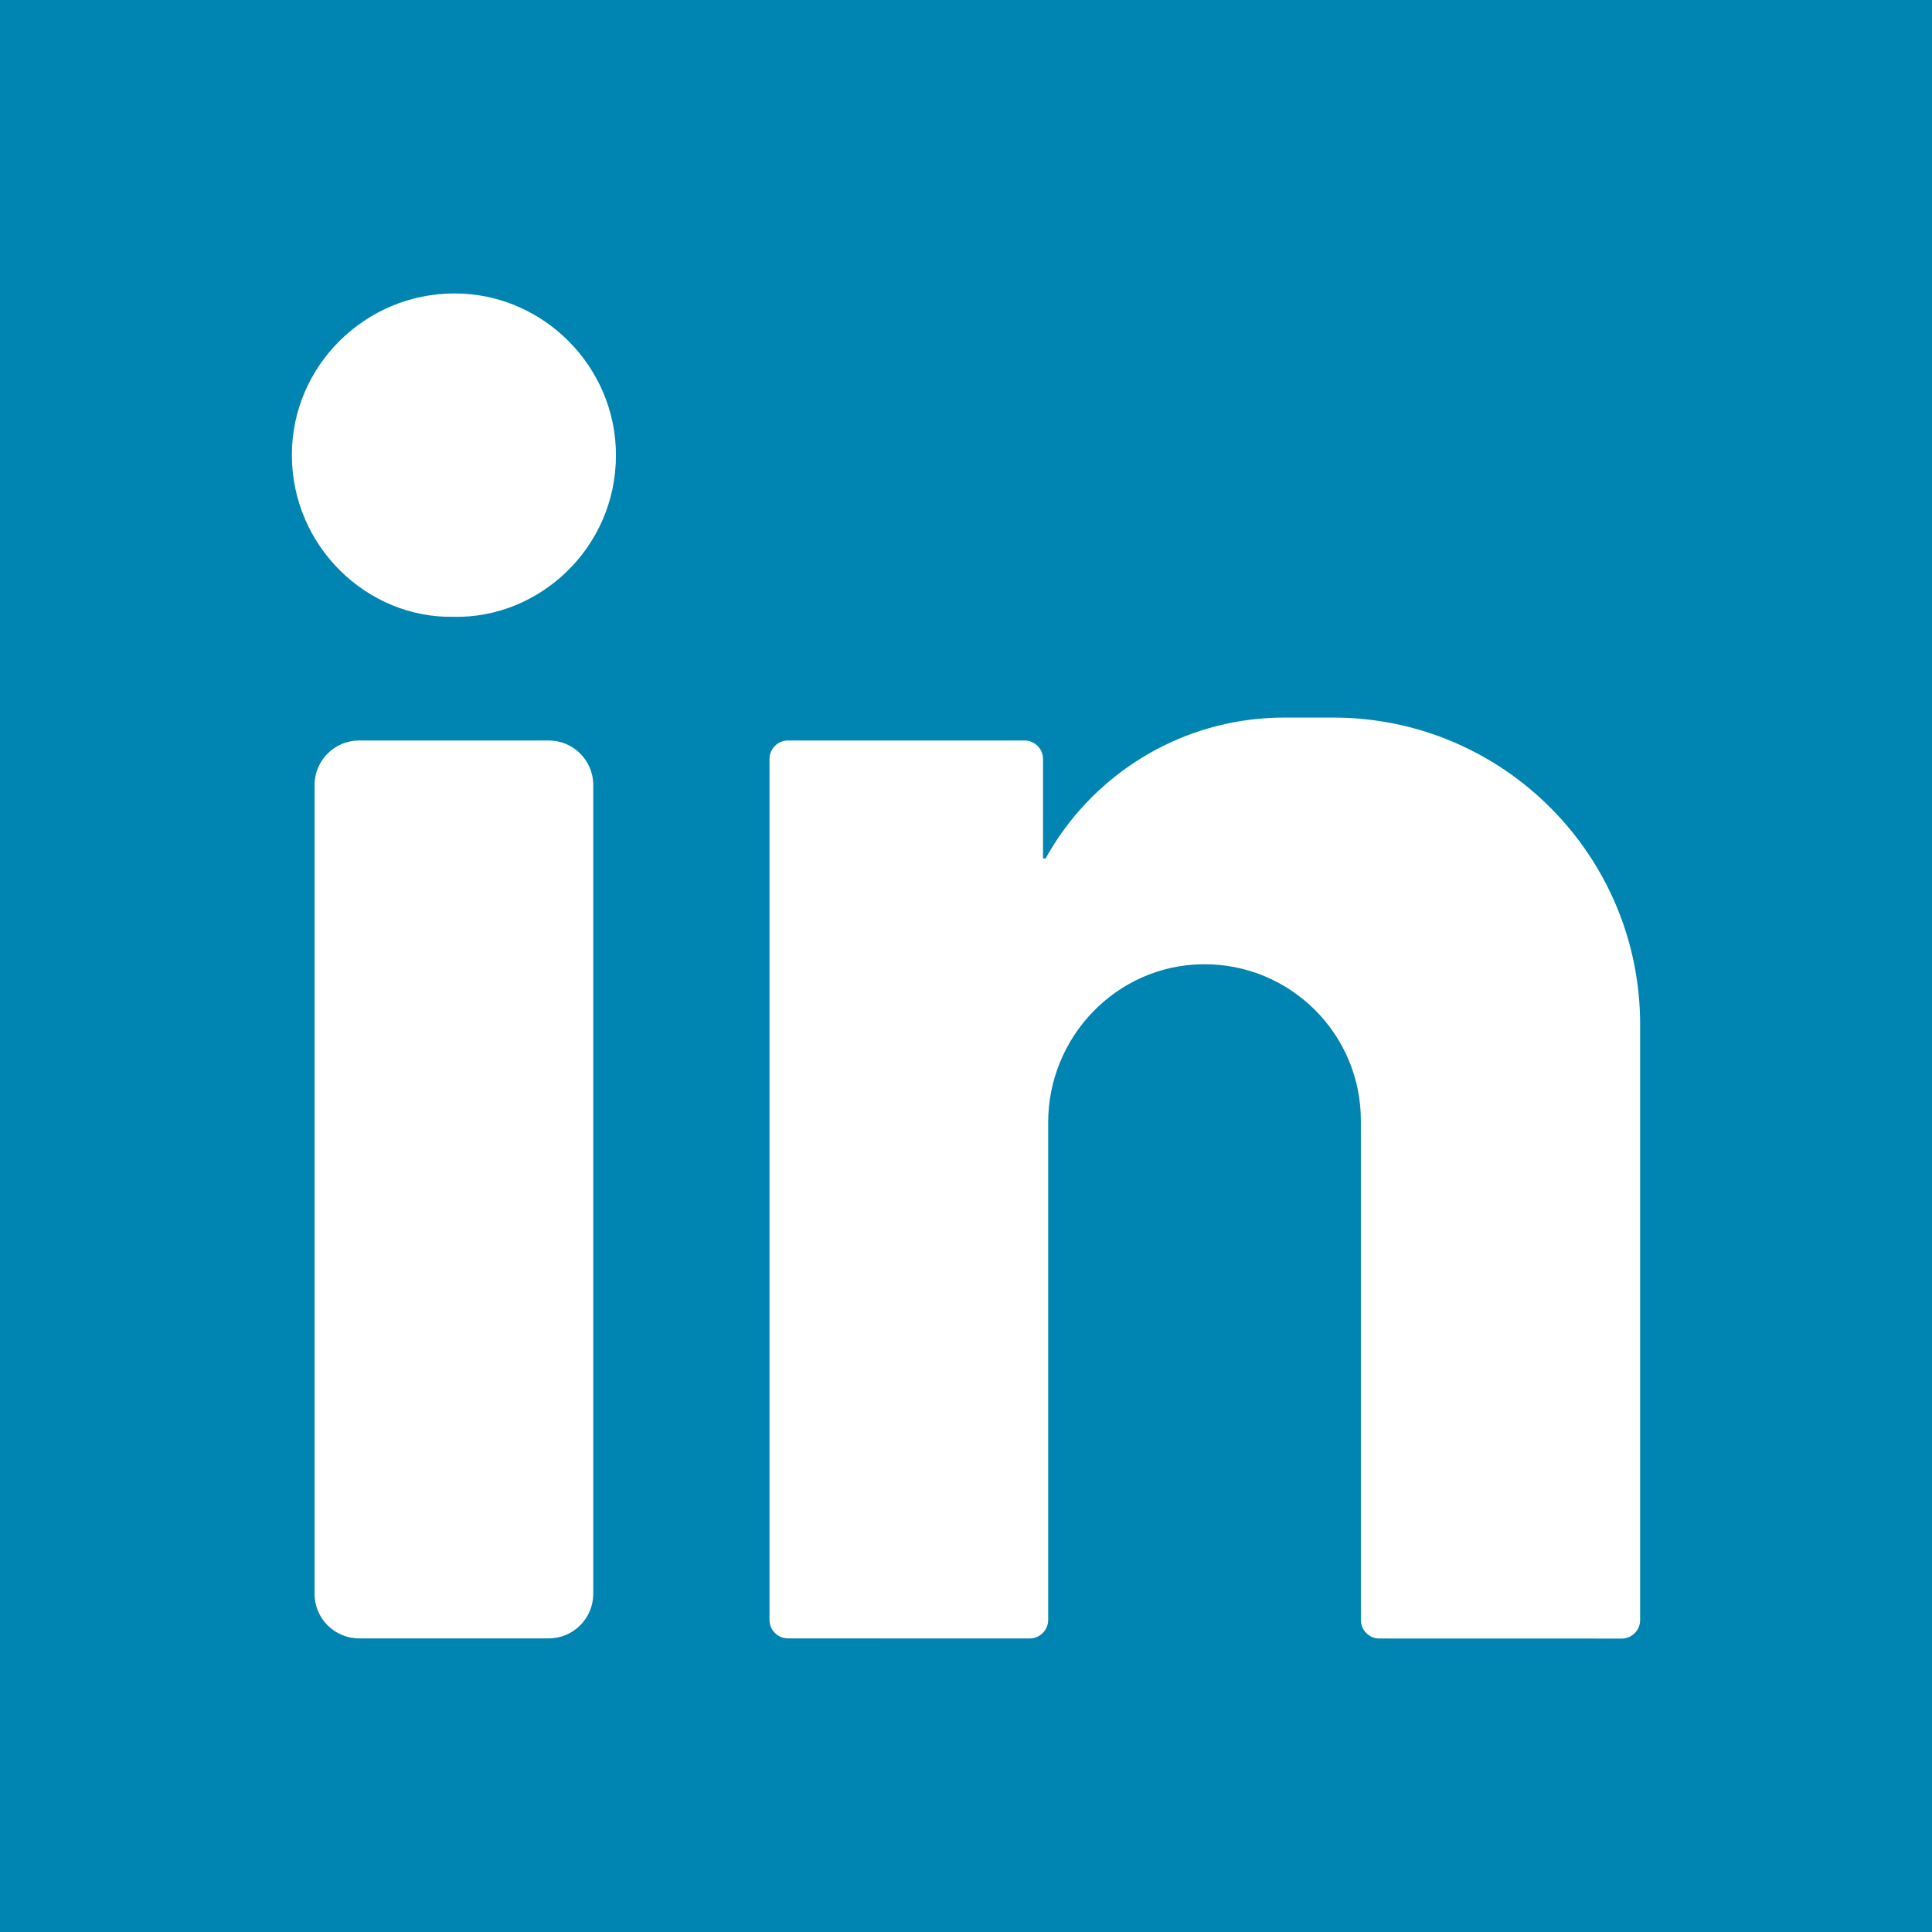
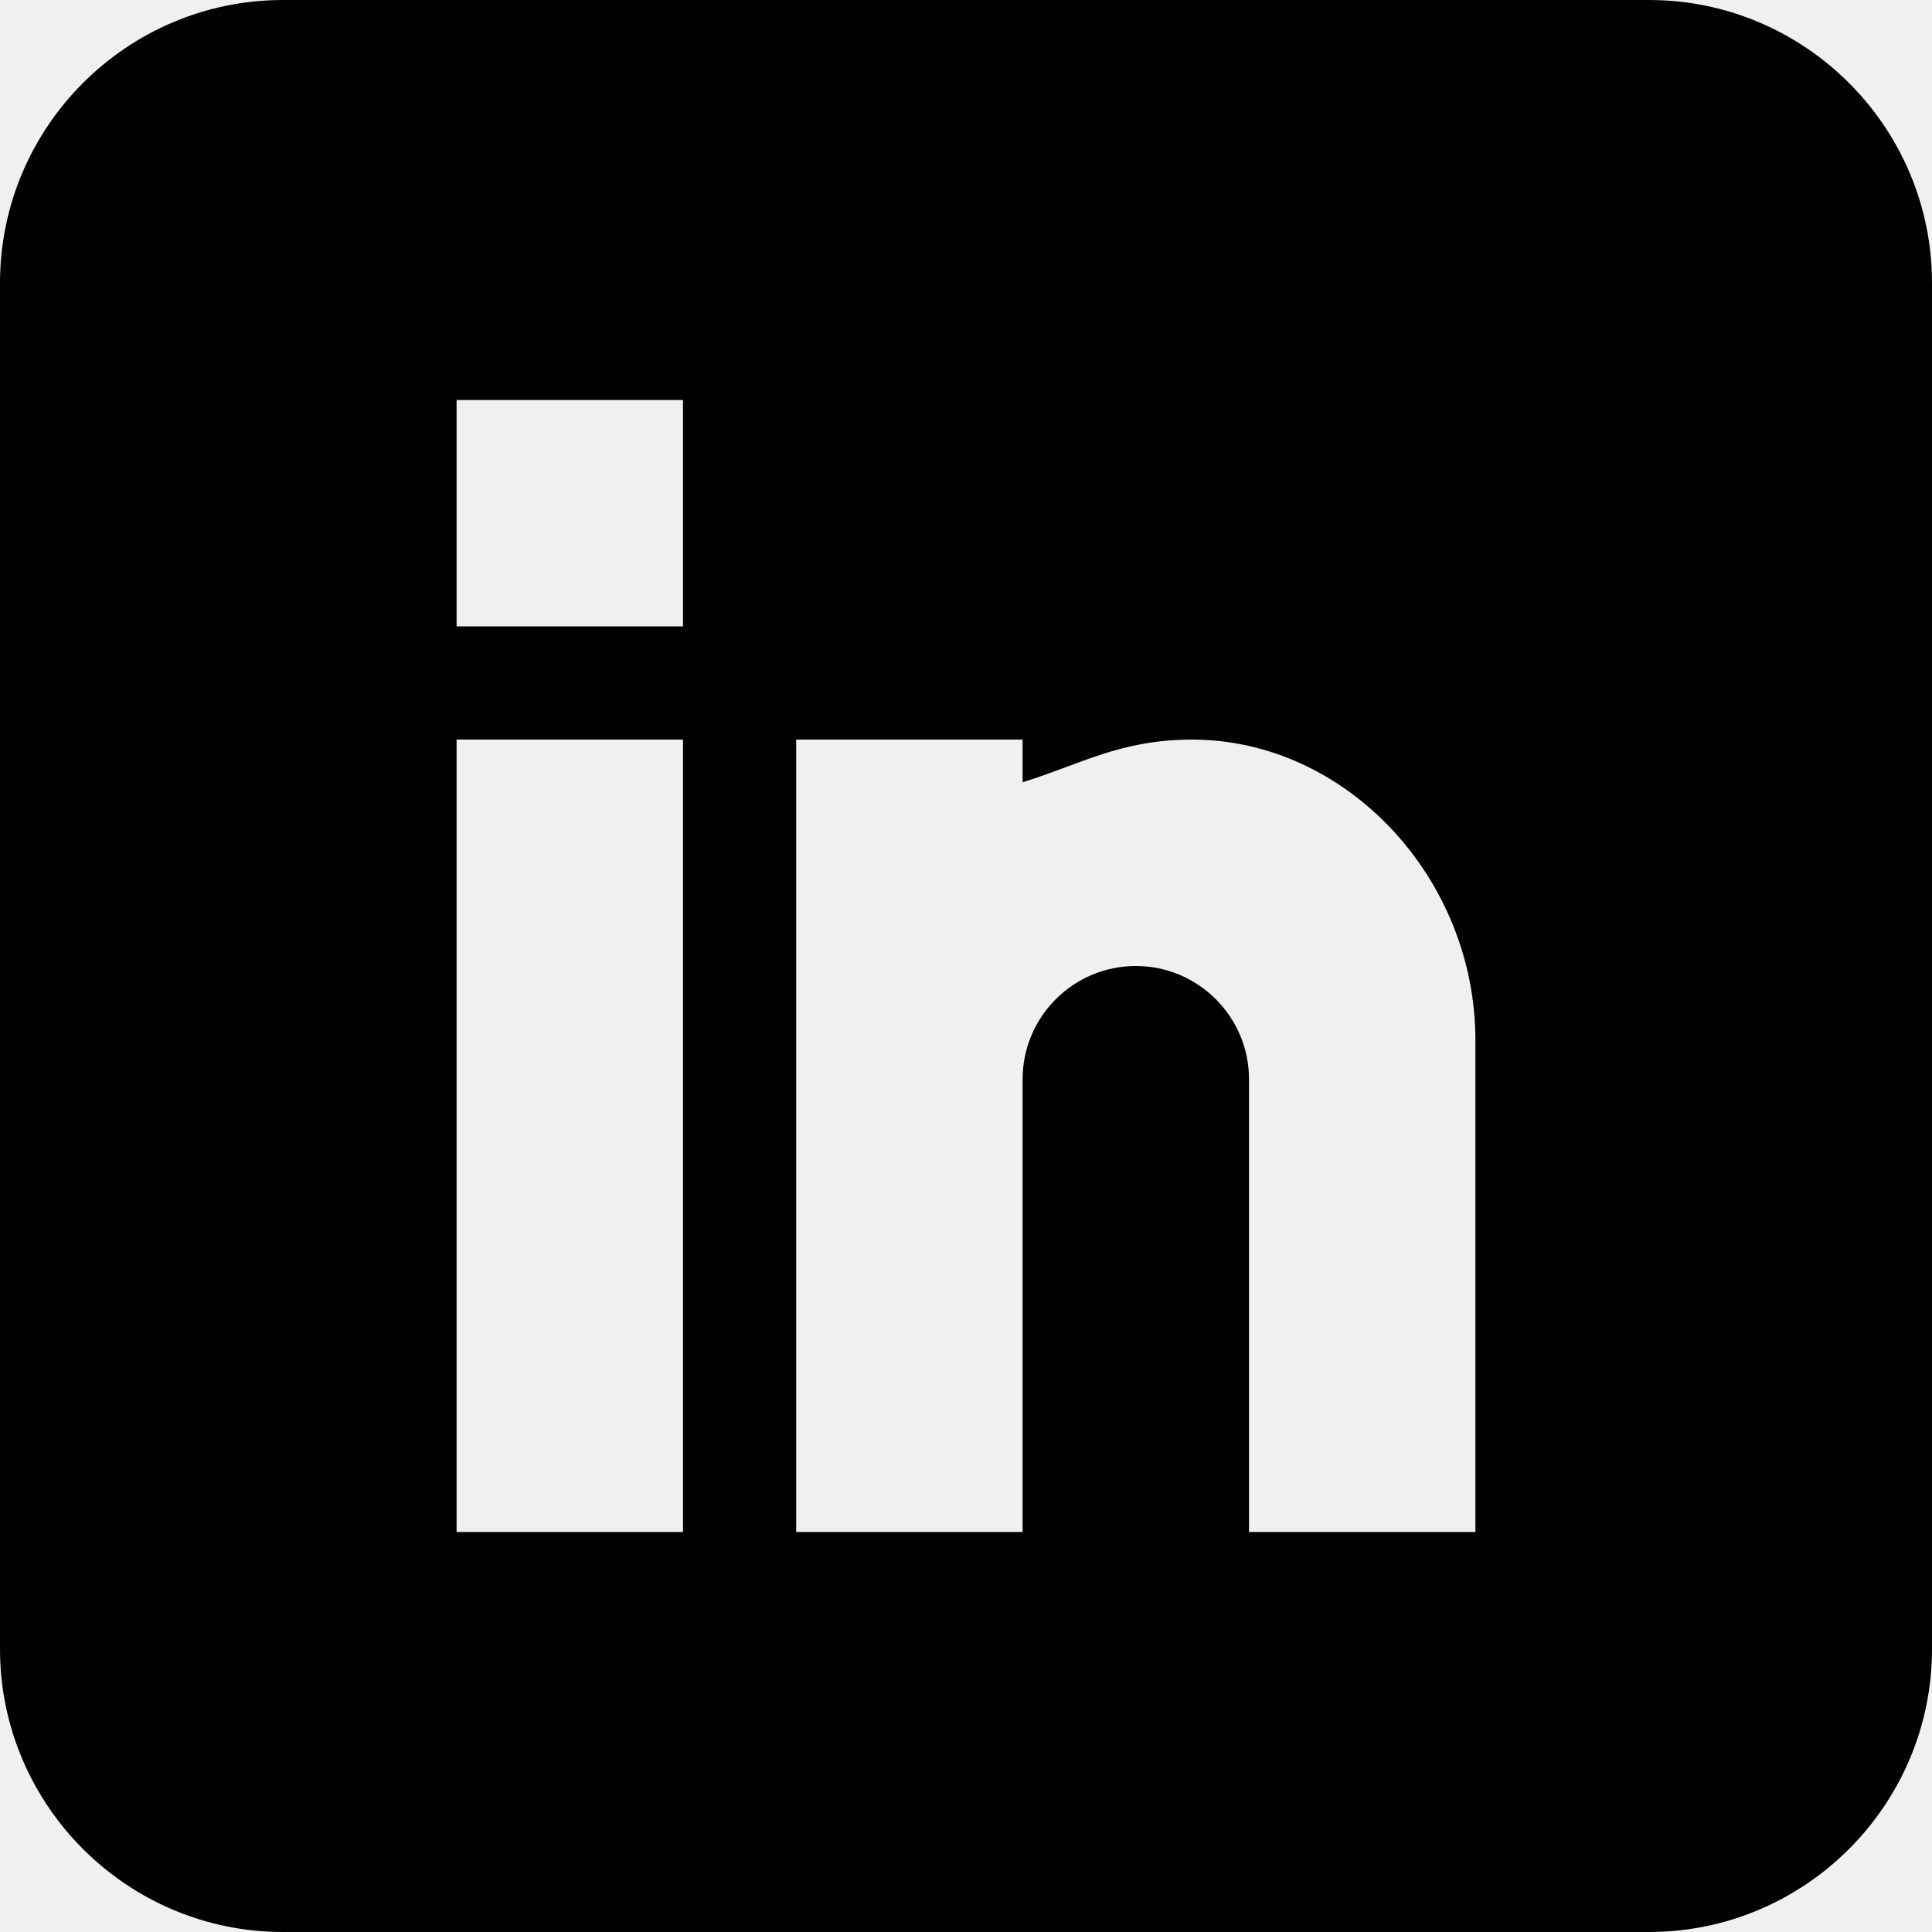
- <svg xmlns="http://www.w3.org/2000/svg" version="1.1" id="Capa_1" x="0px" y="0px" viewBox="0 0 455.731 455.731" style="enable-background:new 0 0 455.731 455.731;" xml:space="preserve">
-   <g>
-     <rect x="0" y="0" style="fill:#0084B1;" width="455.731" height="455.731" />
-     <g>
-       <path style="fill:#FFFFFF;" d="M107.255,69.215c20.873,0.017,38.088,17.257,38.043,38.234c-0.05,21.965-18.278,38.52-38.3,38.043    c-20.308,0.411-38.155-16.551-38.151-38.188C68.847,86.319,86.129,69.199,107.255,69.215z" />
-       <path style="fill:#FFFFFF;" d="M129.431,386.471H84.71c-5.804,0-10.509-4.705-10.509-10.509V185.18    c0-5.804,4.705-10.509,10.509-10.509h44.721c5.804,0,10.509,4.705,10.509,10.509v190.783    C139.939,381.766,135.235,386.471,129.431,386.471z" />
-       <path style="fill:#FFFFFF;" d="M386.884,241.682c0-39.996-32.423-72.42-72.42-72.42h-11.47c-21.882,0-41.214,10.918-52.842,27.606    c-1.268,1.819-2.442,3.708-3.52,5.658c-0.373-0.056-0.594-0.085-0.599-0.075v-23.418c0-2.409-1.953-4.363-4.363-4.363h-55.795    c-2.409,0-4.363,1.953-4.363,4.363V382.11c0,2.409,1.952,4.362,4.361,4.363l57.011,0.014c2.41,0.001,4.364-1.953,4.364-4.363    V264.801c0-20.28,16.175-37.119,36.454-37.348c10.352-0.117,19.737,4.031,26.501,10.799c6.675,6.671,10.802,15.895,10.802,26.079    v117.808c0,2.409,1.953,4.362,4.361,4.363l57.152,0.014c2.41,0.001,4.364-1.953,4.364-4.363V241.682z" />
-     </g>
-   </g>
-   <g>
- </g>
-   <g>
- </g>
-   <g>
- </g>
-   <g>
- </g>
-   <g>
- </g>
-   <g>
- </g>
-   <g>
- </g>
-   <g>
- </g>
-   <g>
- </g>
-   <g>
- </g>
-   <g>
- </g>
-   <g>
- </g>
-   <g>
- </g>
-   <g>
- </g>
-   <g>
- </g>
+ <svg xmlns="http://www.w3.org/2000/svg" viewBox="0 0 512 512">
+   <path d="m437 0h-362c-41.352 0-75 33.648-75 75v362c0 41.352 33.648 75 75 75h362c41.352 0 75-33.648 75-75v-362c0-41.352-33.648-75-75-75zm-256 406h-60v-210h60zm0-240h-60v-60h60zm210 240h-60v-120c0-16.539-13.461-30-30-30s-30 13.461-30 30v120h-60v-210h60v11.309c15.719-4.887 25.93-11.309 45-11.309 40.691.043 75 36.547 75 79.688zm0 0" />
</svg>
